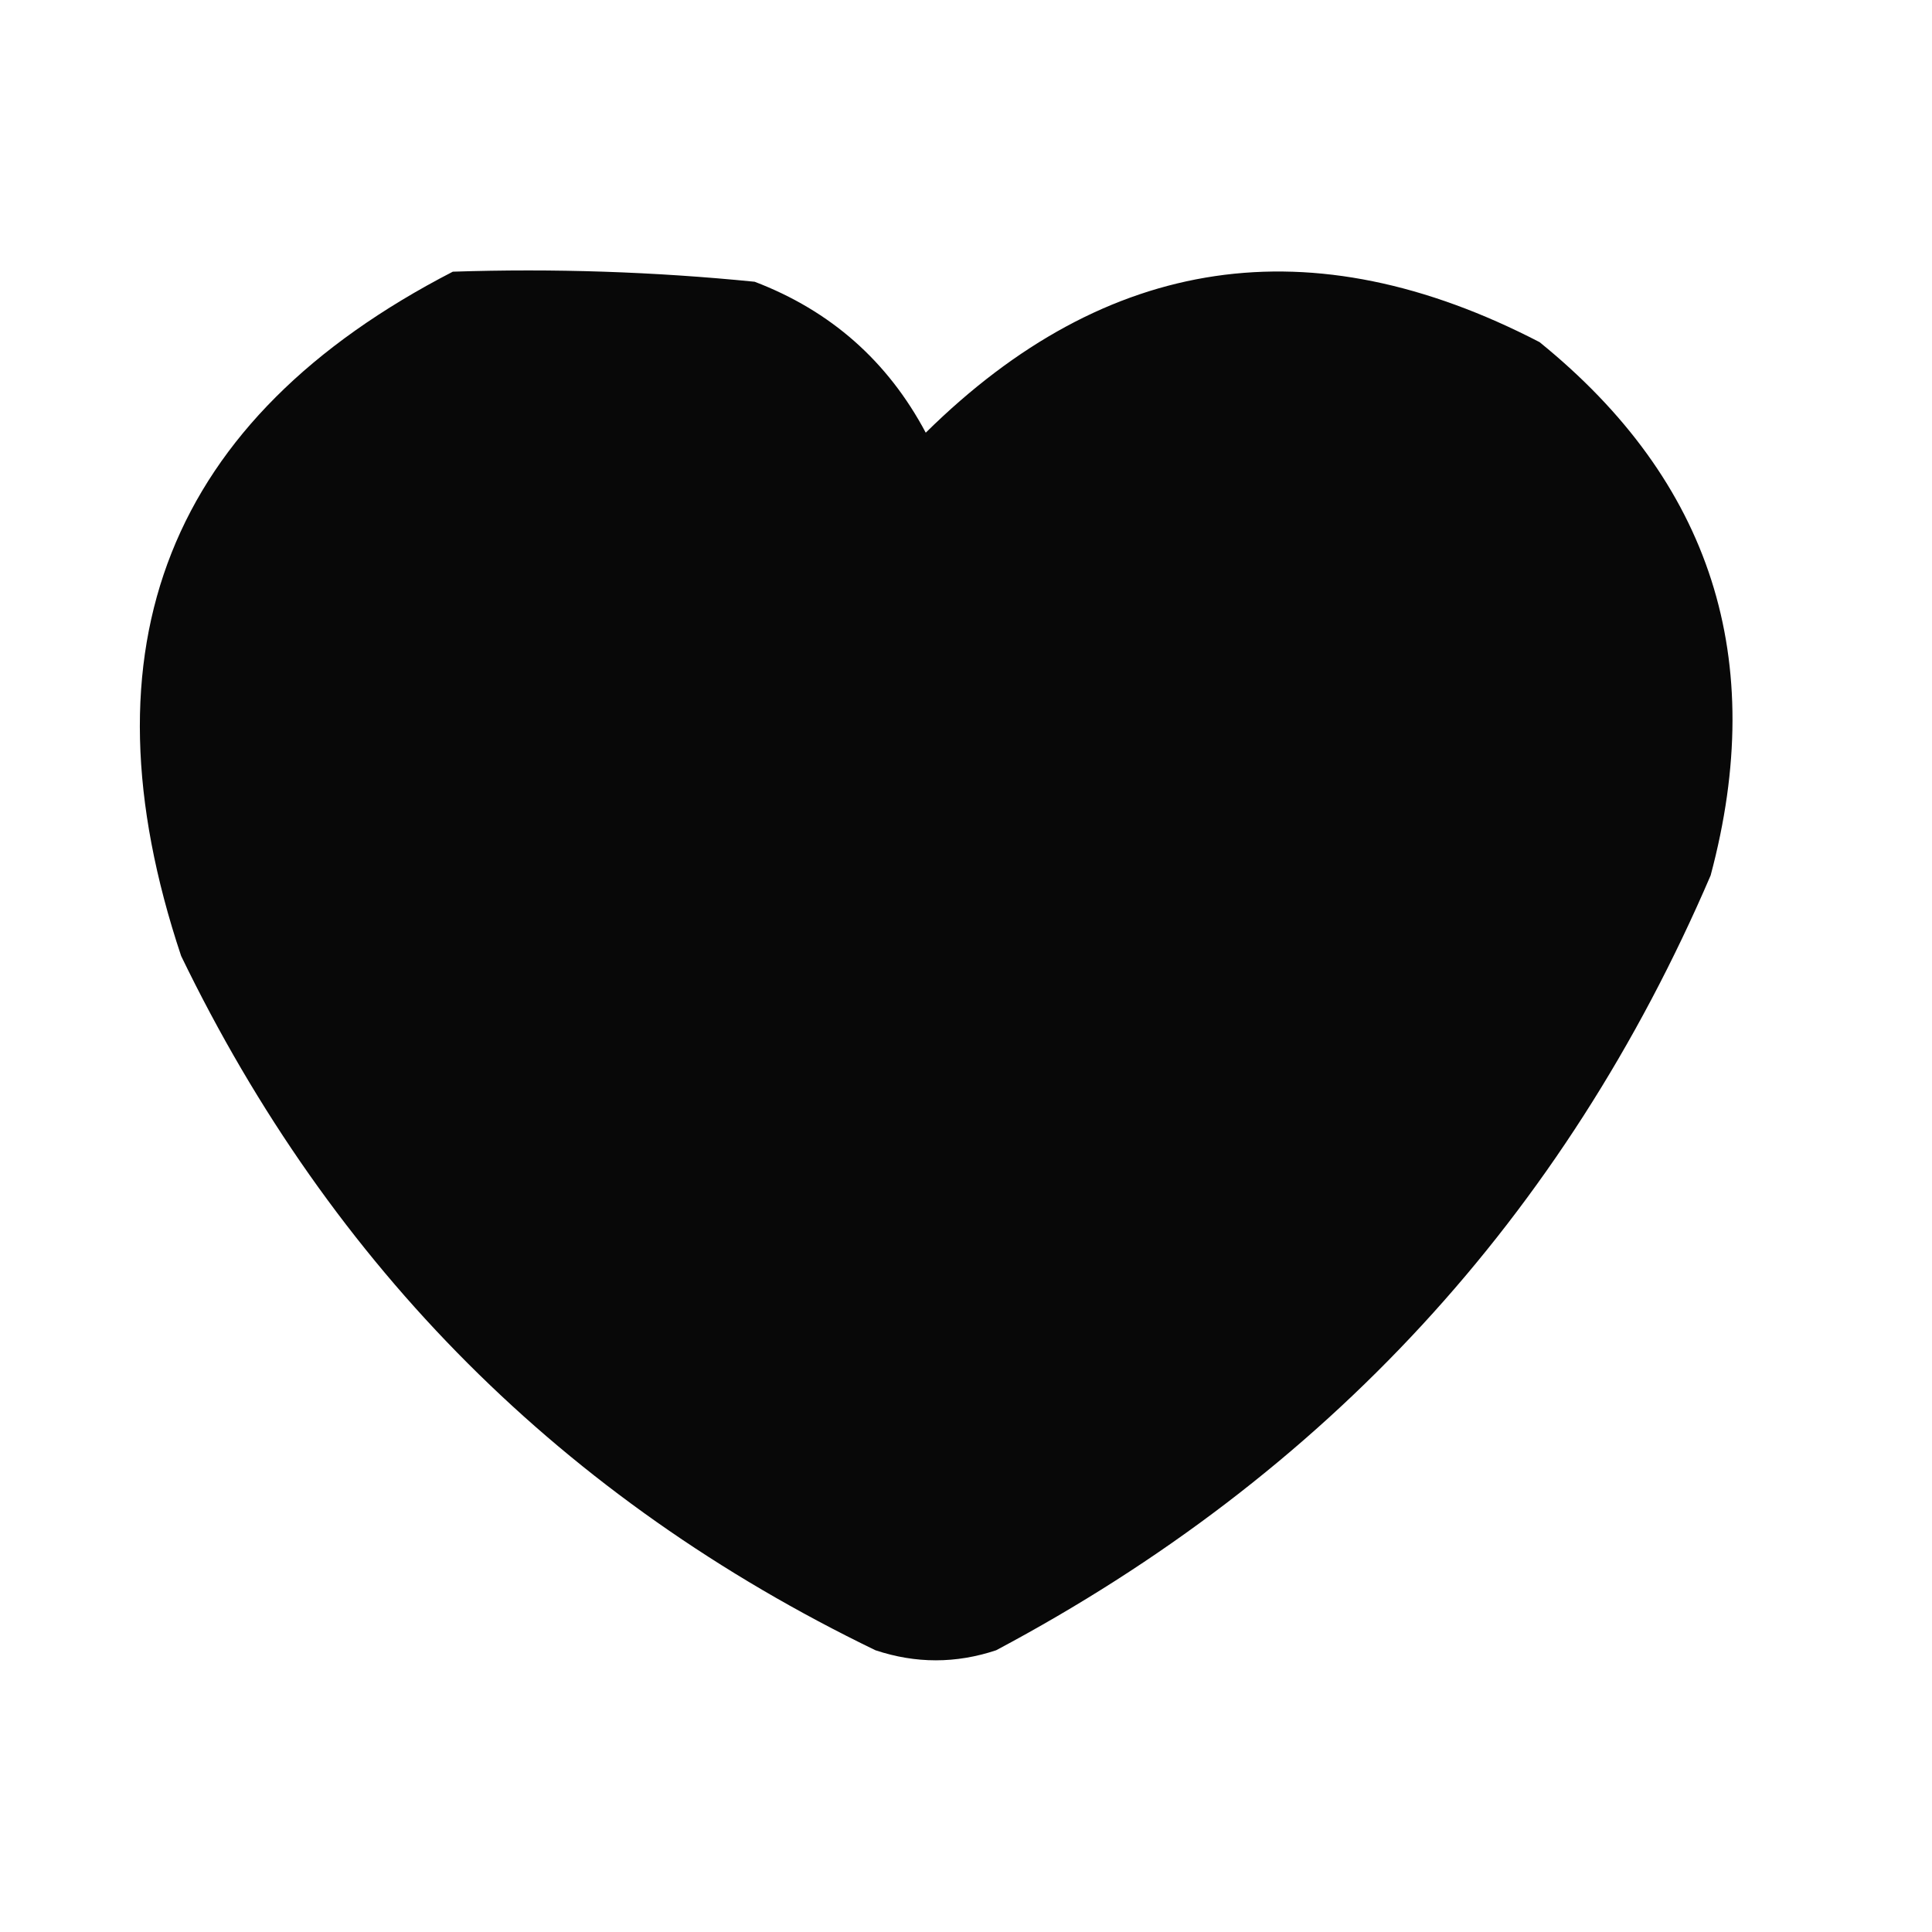
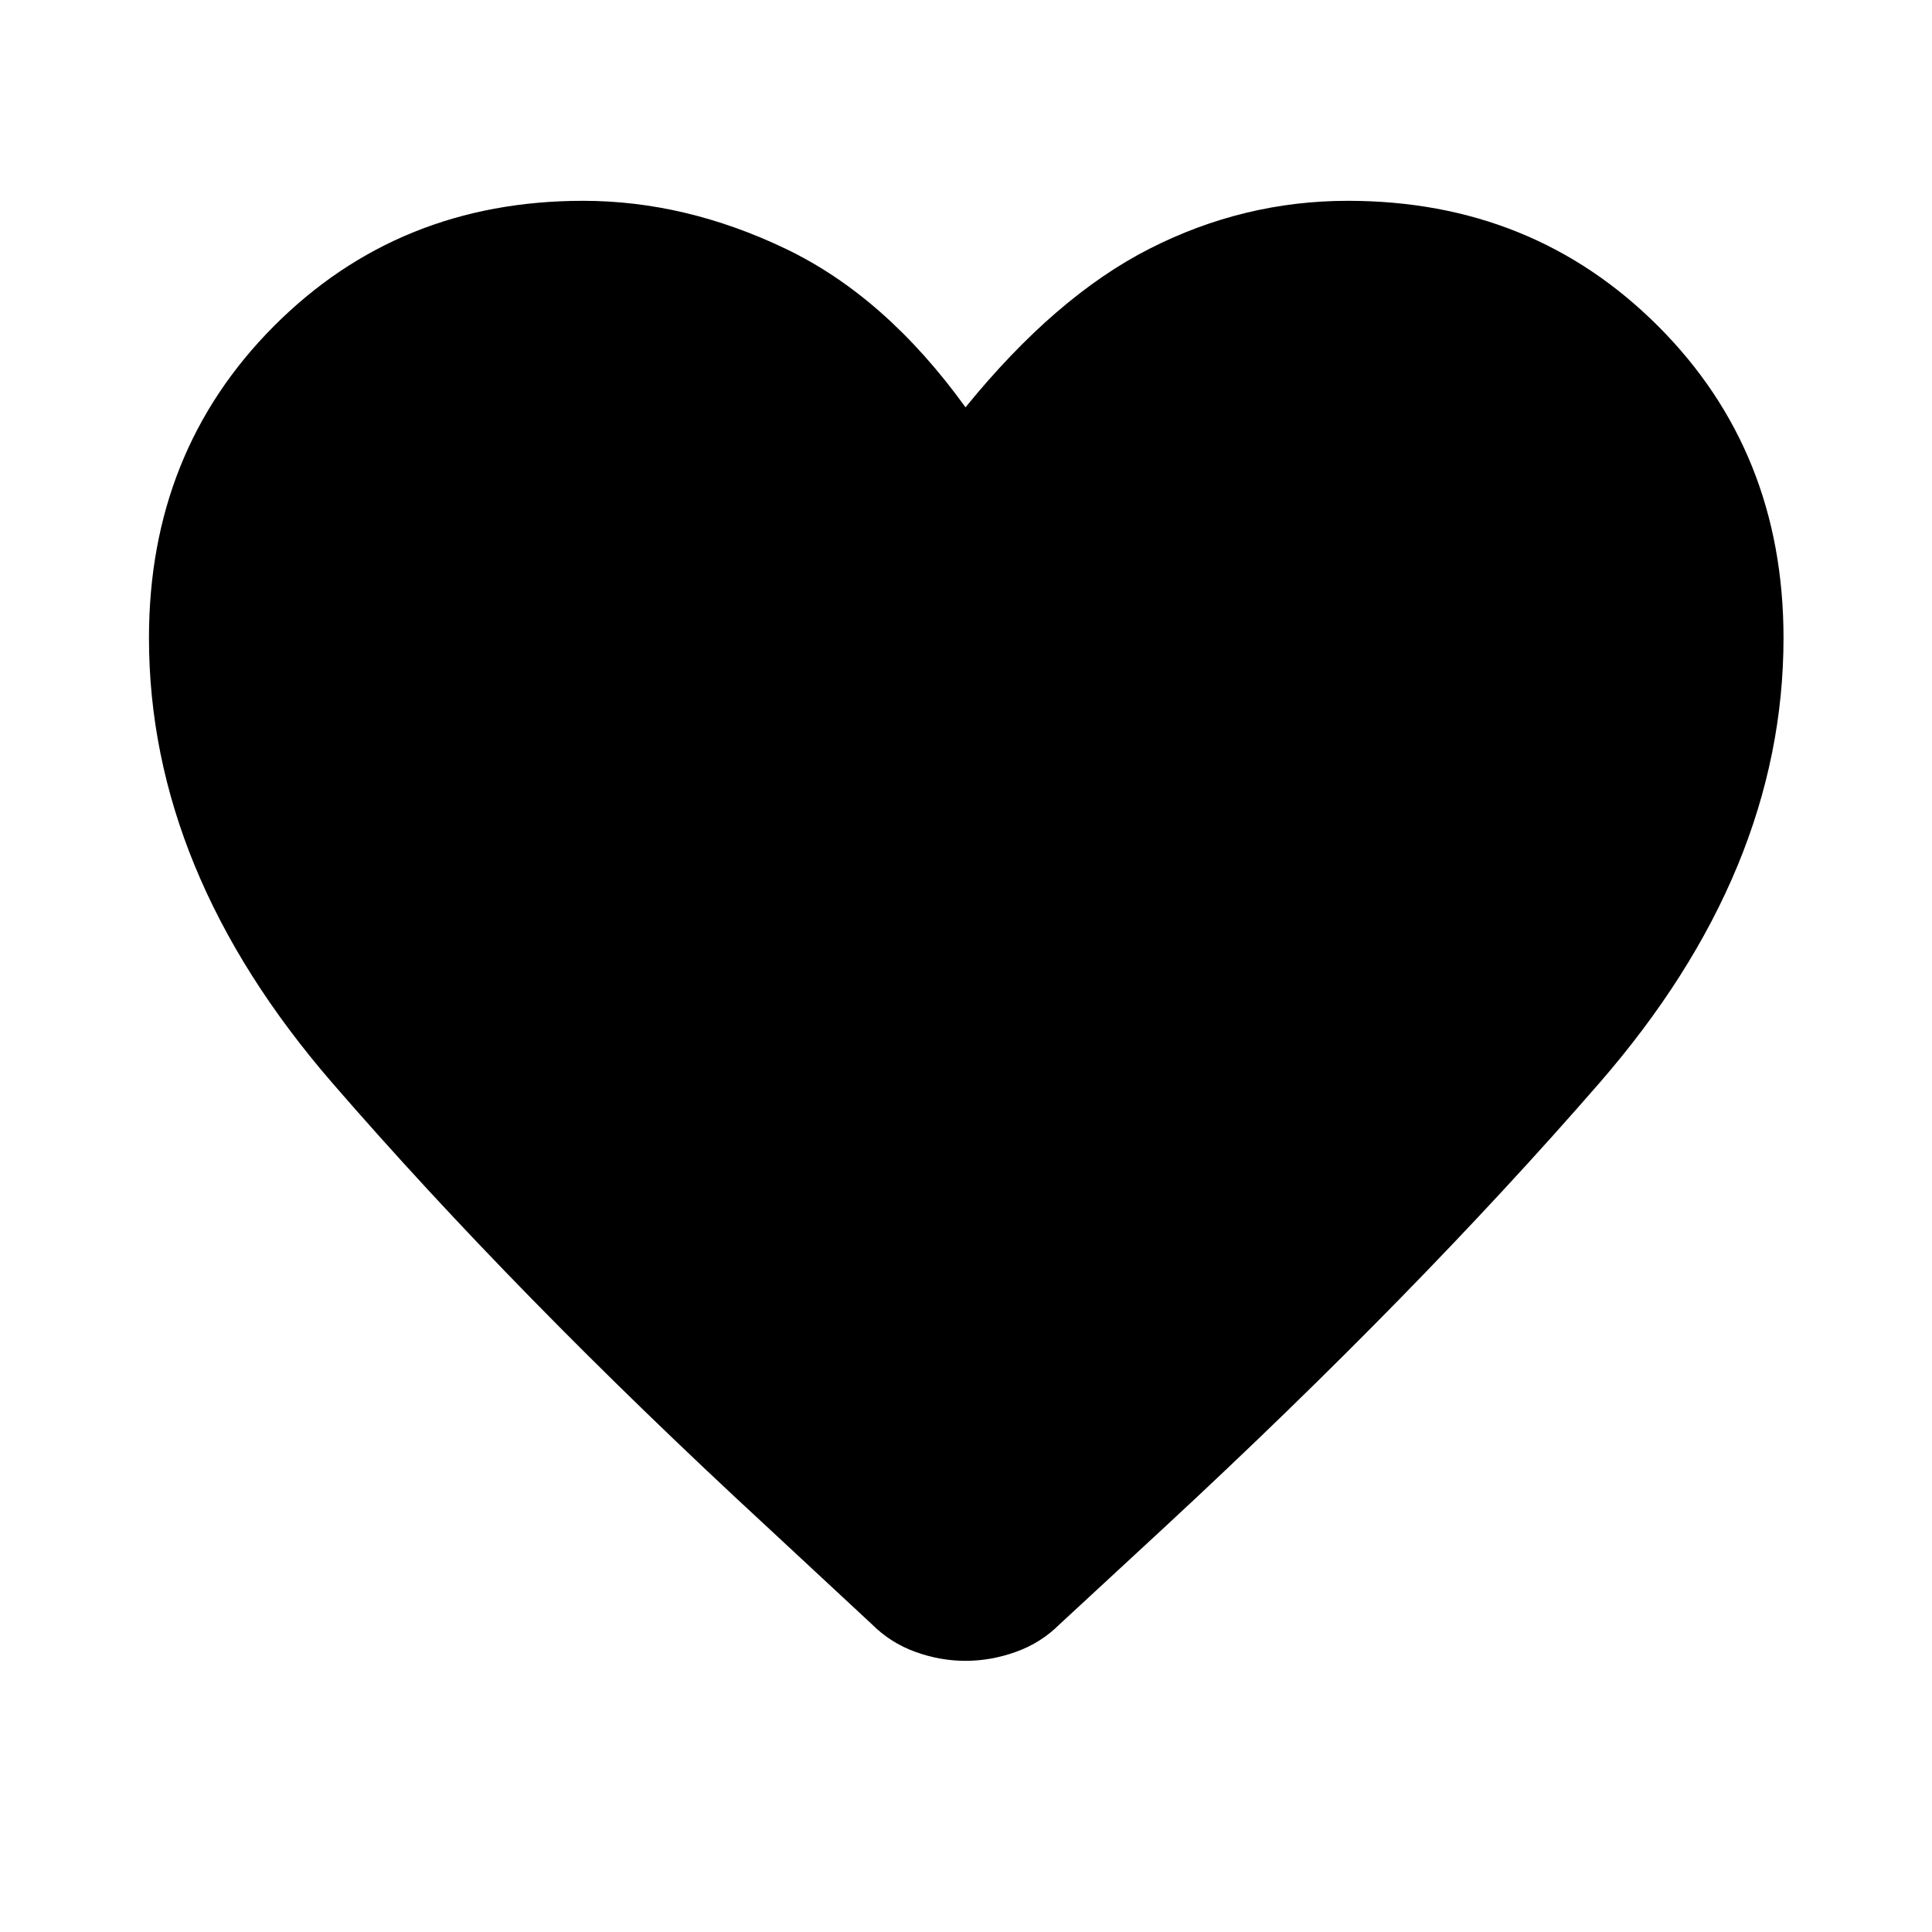
- <svg xmlns="http://www.w3.org/2000/svg" version="1.1" width="96px" height="96px" style="shape-rendering:geometricPrecision; text-rendering:geometricPrecision; image-rendering:optimizeQuality; fill-rule:evenodd; clip-rule:evenodd">
-   <g>
-     <path style="opacity:0.966" fill="#000000" d="M 22.5,13.5 C 27.511,13.334 32.511,13.501 37.5,14C 41.275,15.442 44.108,17.942 46,21.5C 54.998,12.626 65.164,11.126 76.5,17C 85.043,23.923 87.877,32.756 85,43.5C 77.721,60.449 65.888,73.282 49.5,82C 47.5,82.667 45.5,82.667 43.5,82C 28,74.5 16.5,63 9,47.5C 3.868,32.124 8.368,20.791 22.5,13.5 Z" />
-   </g>
+ <svg xmlns="http://www.w3.org/2000/svg" height="48" viewBox="0 -960 960 960" width="48">
+   <path d="M479.761-134.739q-12.674 0-24.989-4.478-12.316-4.479-21.511-13.674l-53.239-49.479q-123.761-114.282-214.881-219.5Q74.021-527.087 74.021-643q0-92.63 62.055-154.924 62.054-62.294 153.685-62.294 50.761 0 100.522 23.783 49.76 23.783 89.478 78.826 44.717-55.043 91.478-78.826 46.761-23.783 98.522-23.783 91.869 0 154.163 62.294Q886.218-735.63 886.218-643q0 115.913-91.479 221.13-91.478 105.218-215 219.74L526.5-152.891q-9.196 9.195-21.63 13.674-12.435 4.478-25.109 4.478Z" />
</svg>
